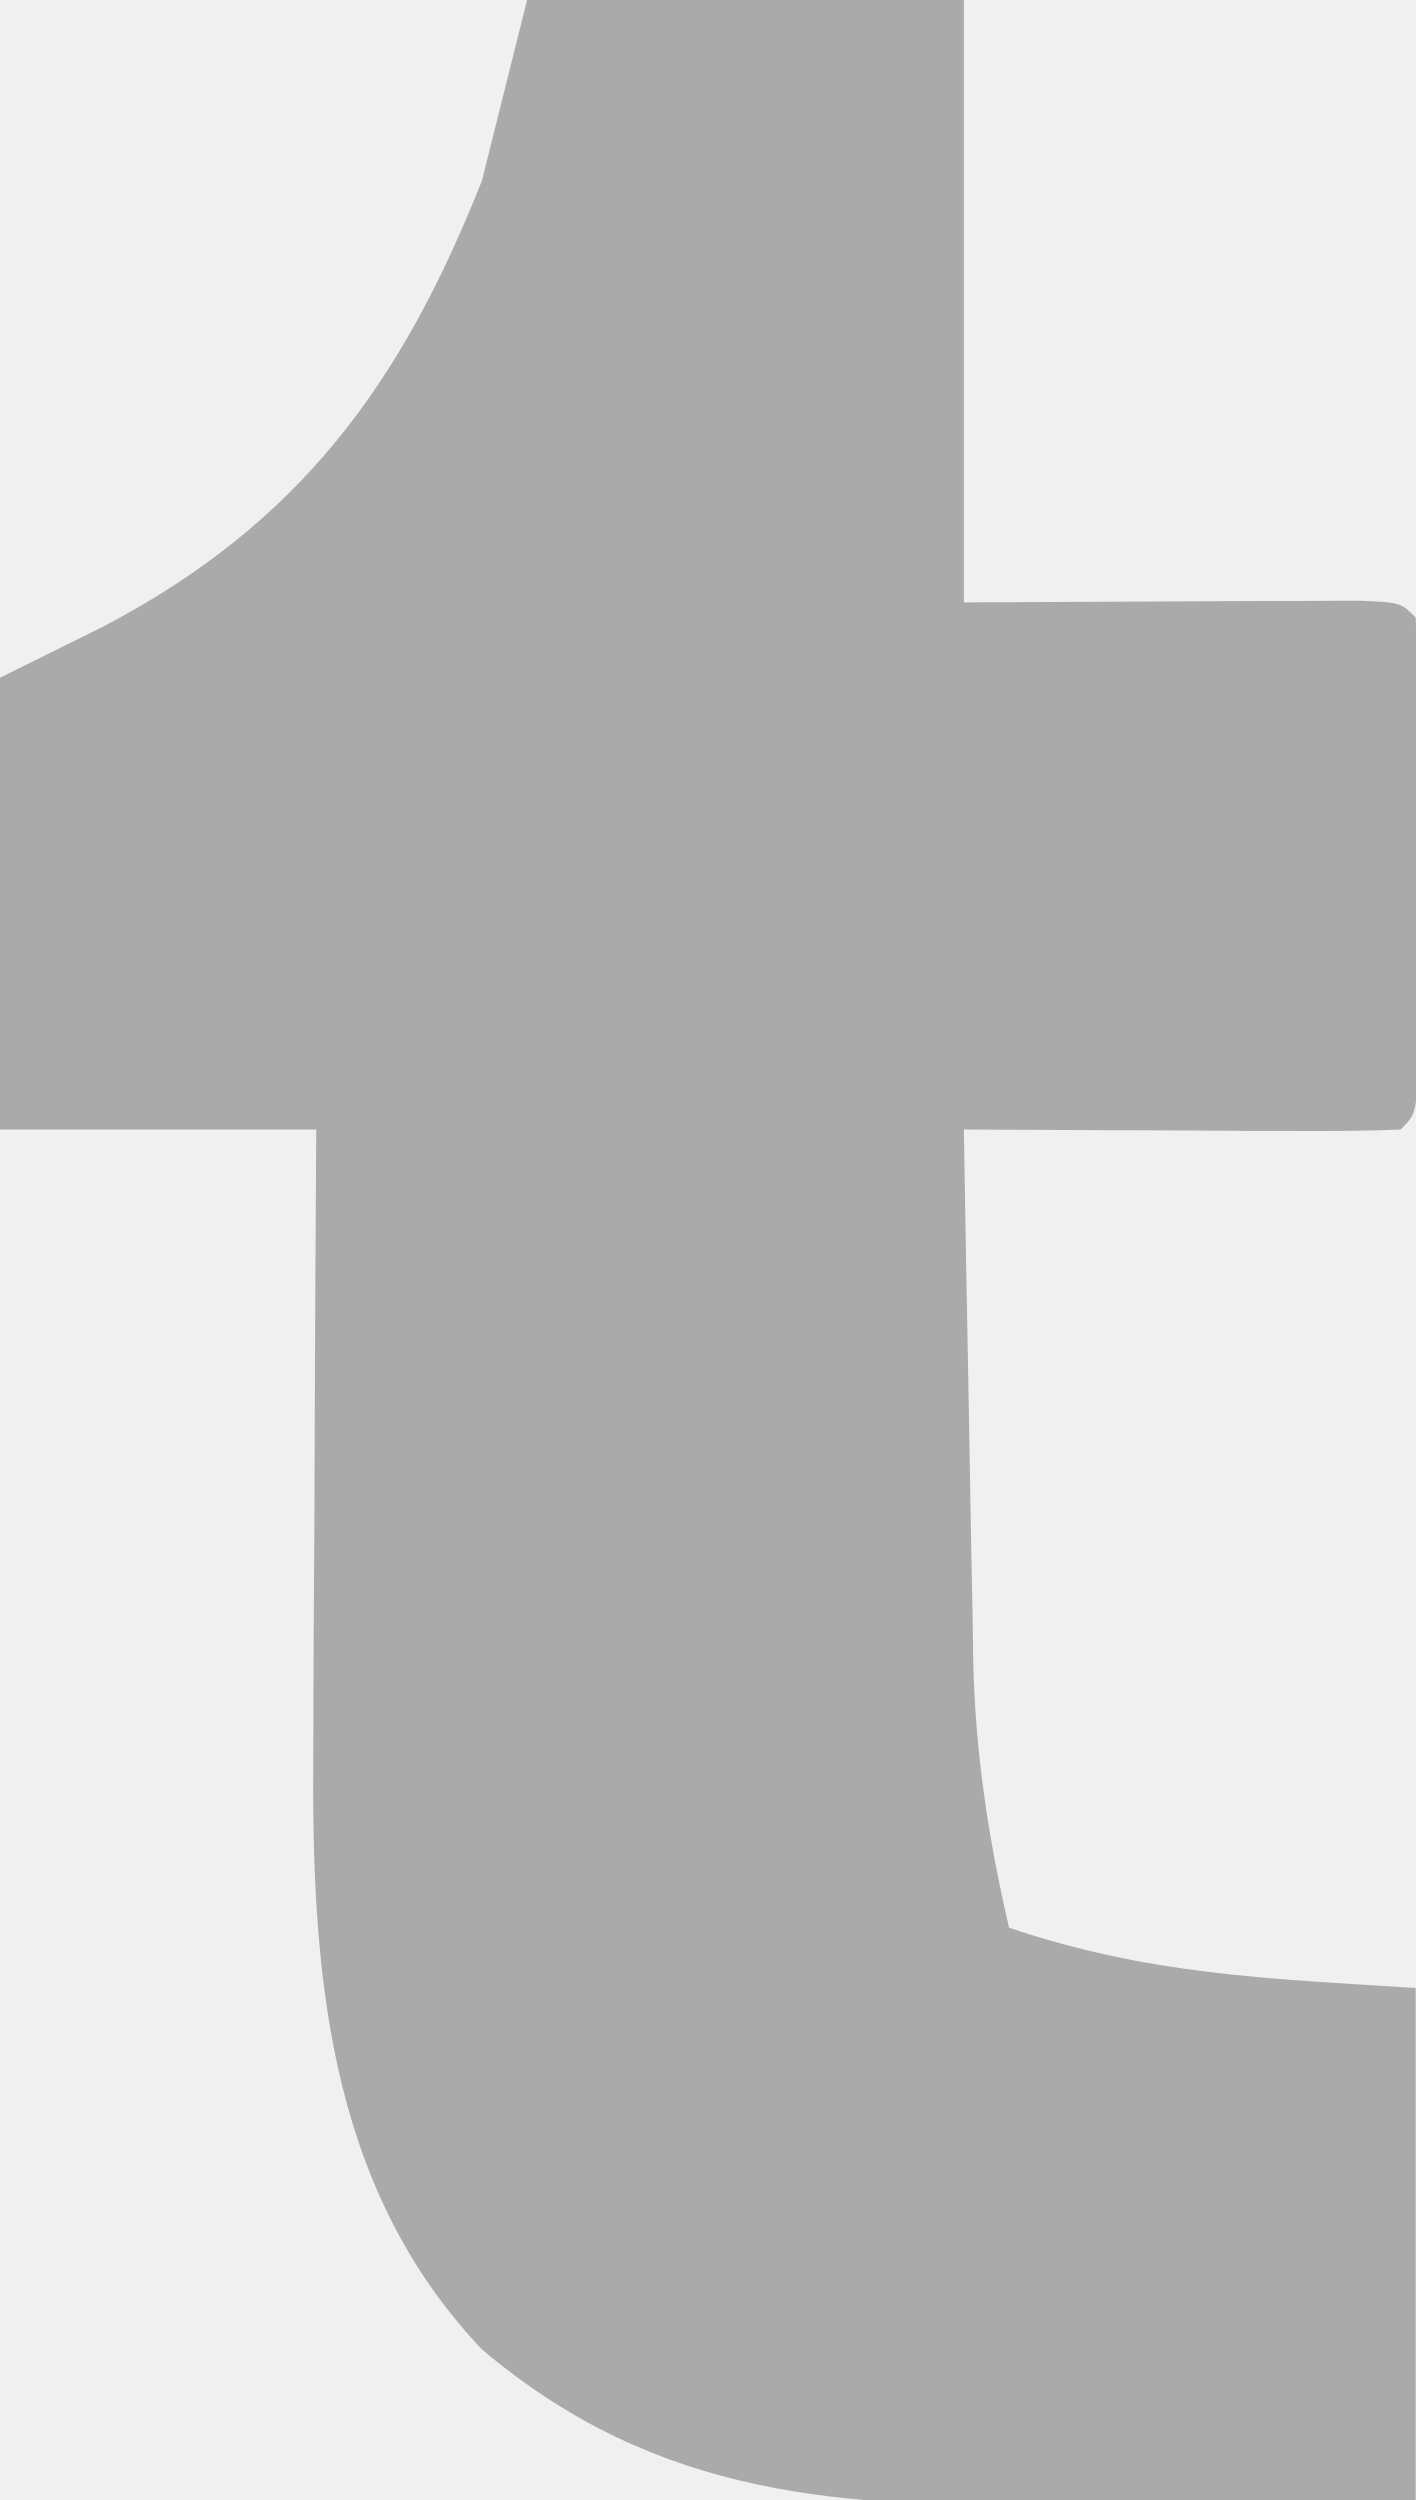
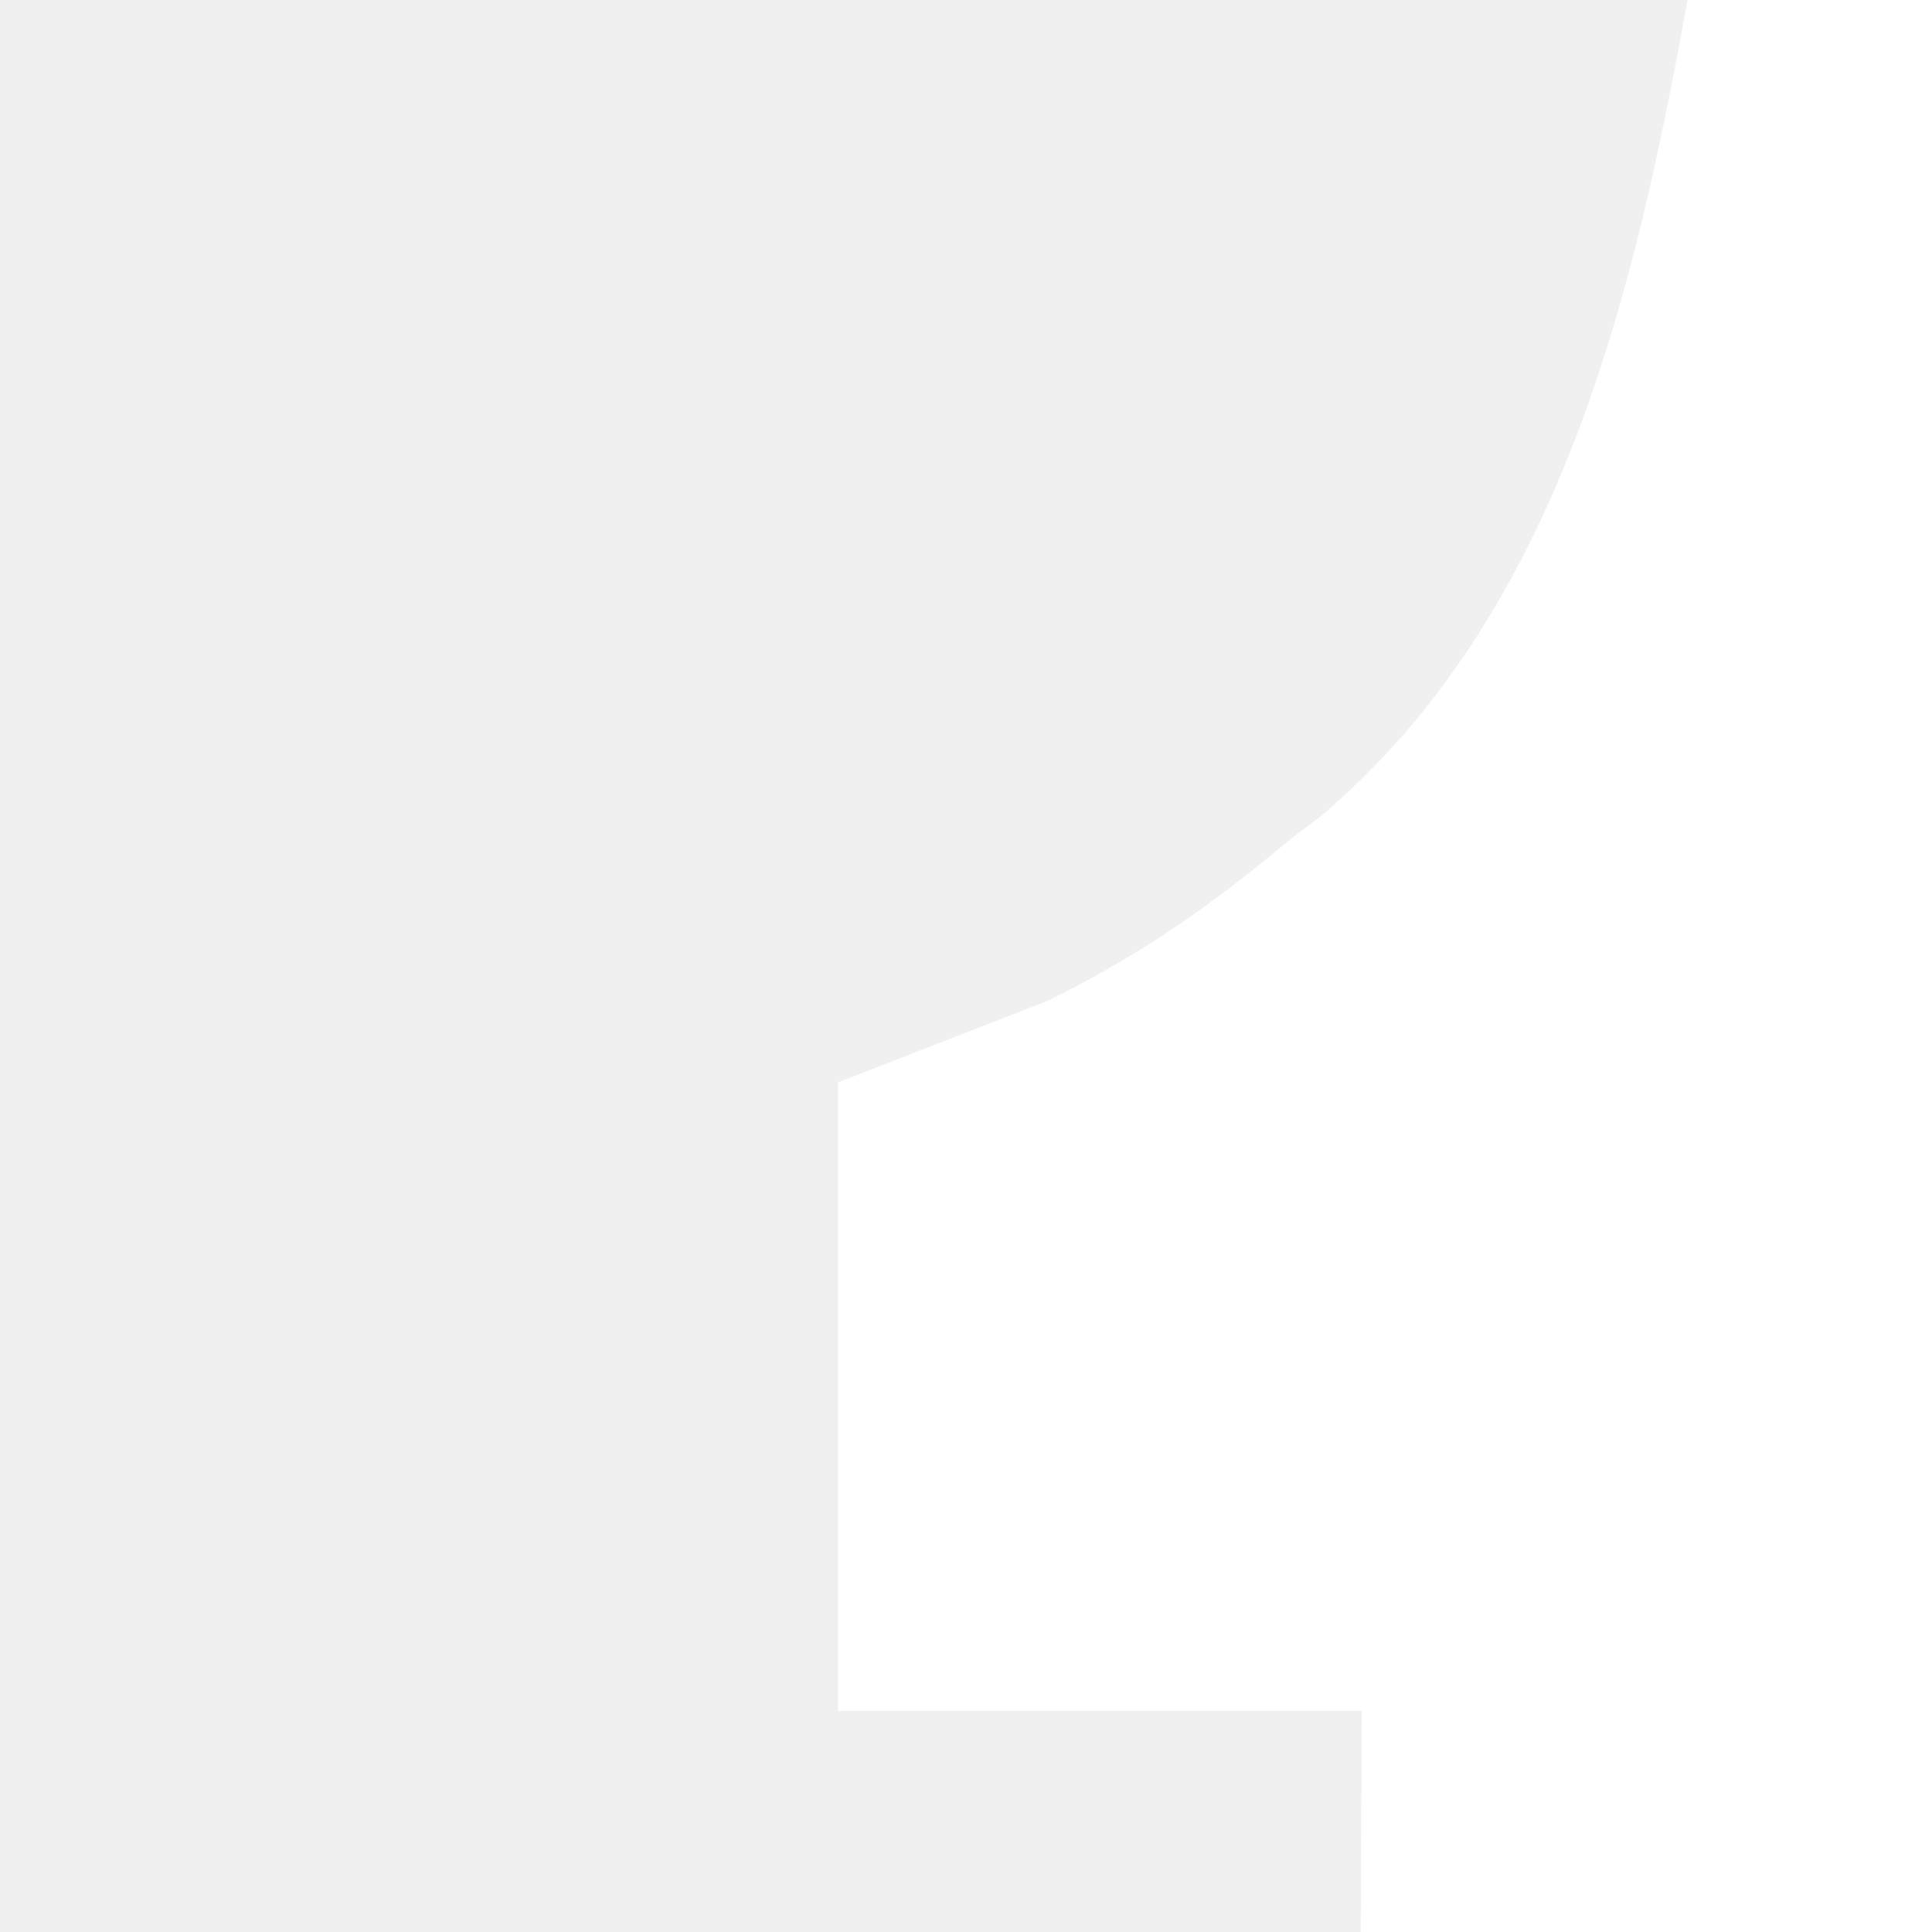
- <svg xmlns="http://www.w3.org/2000/svg" version="1.1" width="94" height="166">
-   <path d="M0 0 C9.57 0 19.14 0 29 0 C29 13.2 29 26.4 29 40 C38.499 39.96 38.499 39.96 47.998 39.91 C49.173 39.907 50.348 39.905 51.559 39.902 C53.373 39.894 53.373 39.894 55.224 39.886 C58 40 58 40 59 41 C59.101 43.437 59.14 45.844 59.133 48.281 C59.134 49.01 59.135 49.739 59.136 50.489 C59.136 52.033 59.135 53.576 59.13 55.12 C59.125 57.49 59.13 59.86 59.137 62.23 C59.136 63.727 59.135 65.223 59.133 66.719 C59.136 67.789 59.136 67.789 59.139 68.881 C59.115 73.885 59.115 73.885 58 75 C55.854 75.088 53.706 75.107 51.559 75.098 C50.253 75.094 48.948 75.091 47.604 75.088 C46.215 75.08 44.826 75.071 43.438 75.062 C42.045 75.057 40.652 75.053 39.26 75.049 C35.84 75.037 32.42 75.021 29 75 C29.094 80.941 29.2 86.882 29.317 92.822 C29.355 94.839 29.39 96.857 29.422 98.874 C29.468 101.789 29.526 104.703 29.586 107.617 C29.597 108.506 29.609 109.395 29.621 110.311 C29.761 116.39 30.626 122.079 32 128 C41.213 131.104 48.904 131.369 59 132 C59 143.22 59 154.44 59 166 C53.219 166.092 47.441 166.172 41.66 166.22 C39.698 166.24 37.736 166.267 35.774 166.302 C21.081 166.556 8.736 165.929 -3 156 C-13.395 145.037 -14.328 130.545 -14.195 116.113 C-14.192 114.93 -14.19 113.747 -14.187 112.528 C-14.176 108.79 -14.151 105.051 -14.125 101.312 C-14.115 98.761 -14.106 96.21 -14.098 93.658 C-14.076 87.439 -14.041 81.219 -14 75 C-20.93 75 -27.86 75 -35 75 C-35 65.1 -35 55.2 -35 45 C-31.566 43.298 -31.566 43.298 -28.062 41.562 C-15.062 34.722 -8.34 25.472 -3 12 C-1.515 6.06 -1.515 6.06 0 0 Z " fill="#AAAAAA" transform="translate(35,0)" />
+ <svg xmlns="http://www.w3.org/2000/svg" version="1.1" width="166" height="166">
+   <path d="M0 0 C17.49 0 34.98 0 53 0 C53 27.72 53 55.44 53 84 C72.8 84 92.6 84 113 84 C113 104.79 113 125.58 113 147 C93.2 147 73.4 147 53 147 C53.091 163.439 53.091 163.439 53.209 179.877 C53.263 186.588 53.314 193.298 53.346 200.009 C53.373 205.423 53.413 210.837 53.463 216.251 C53.48 218.31 53.491 220.369 53.498 222.429 C53.04 240.99 53.04 240.99 60.438 257.504 C70.832 267.457 86.3 266.353 99.688 266.625 C105.071 266.749 110.454 266.873 116 267 C116 288.78 116 310.56 116 333 C99.727 333.093 99.727 333.093 83.125 333.188 C79.739 333.215 76.353 333.242 72.864 333.27 C43.631 333.408 15.722 331.203 -6.375 309.688 C-27.294 287.638 -28.491 258.999 -28.293 230.301 C-28.287 227.884 -28.283 225.467 -28.28 223.051 C-28.269 216.756 -28.239 210.462 -28.206 204.167 C-28.175 197.718 -28.162 191.268 -28.146 184.818 C-28.115 172.212 -28.062 159.606 -28 147 C-42.85 147 -57.7 147 -73 147 C-73 129.18 -73 111.36 -73 93 C-67.06 90.69 -61.12 88.38 -55 86 C-47.105 82.135 -40.7 77.648 -34 72 C-33.188 71.388 -32.376 70.775 -31.539 70.145 C-10.919 52.728 -4.562 25.09 0 0 Z " fill="#FFFFFF" transform="translate(145,0)" />
</svg>
